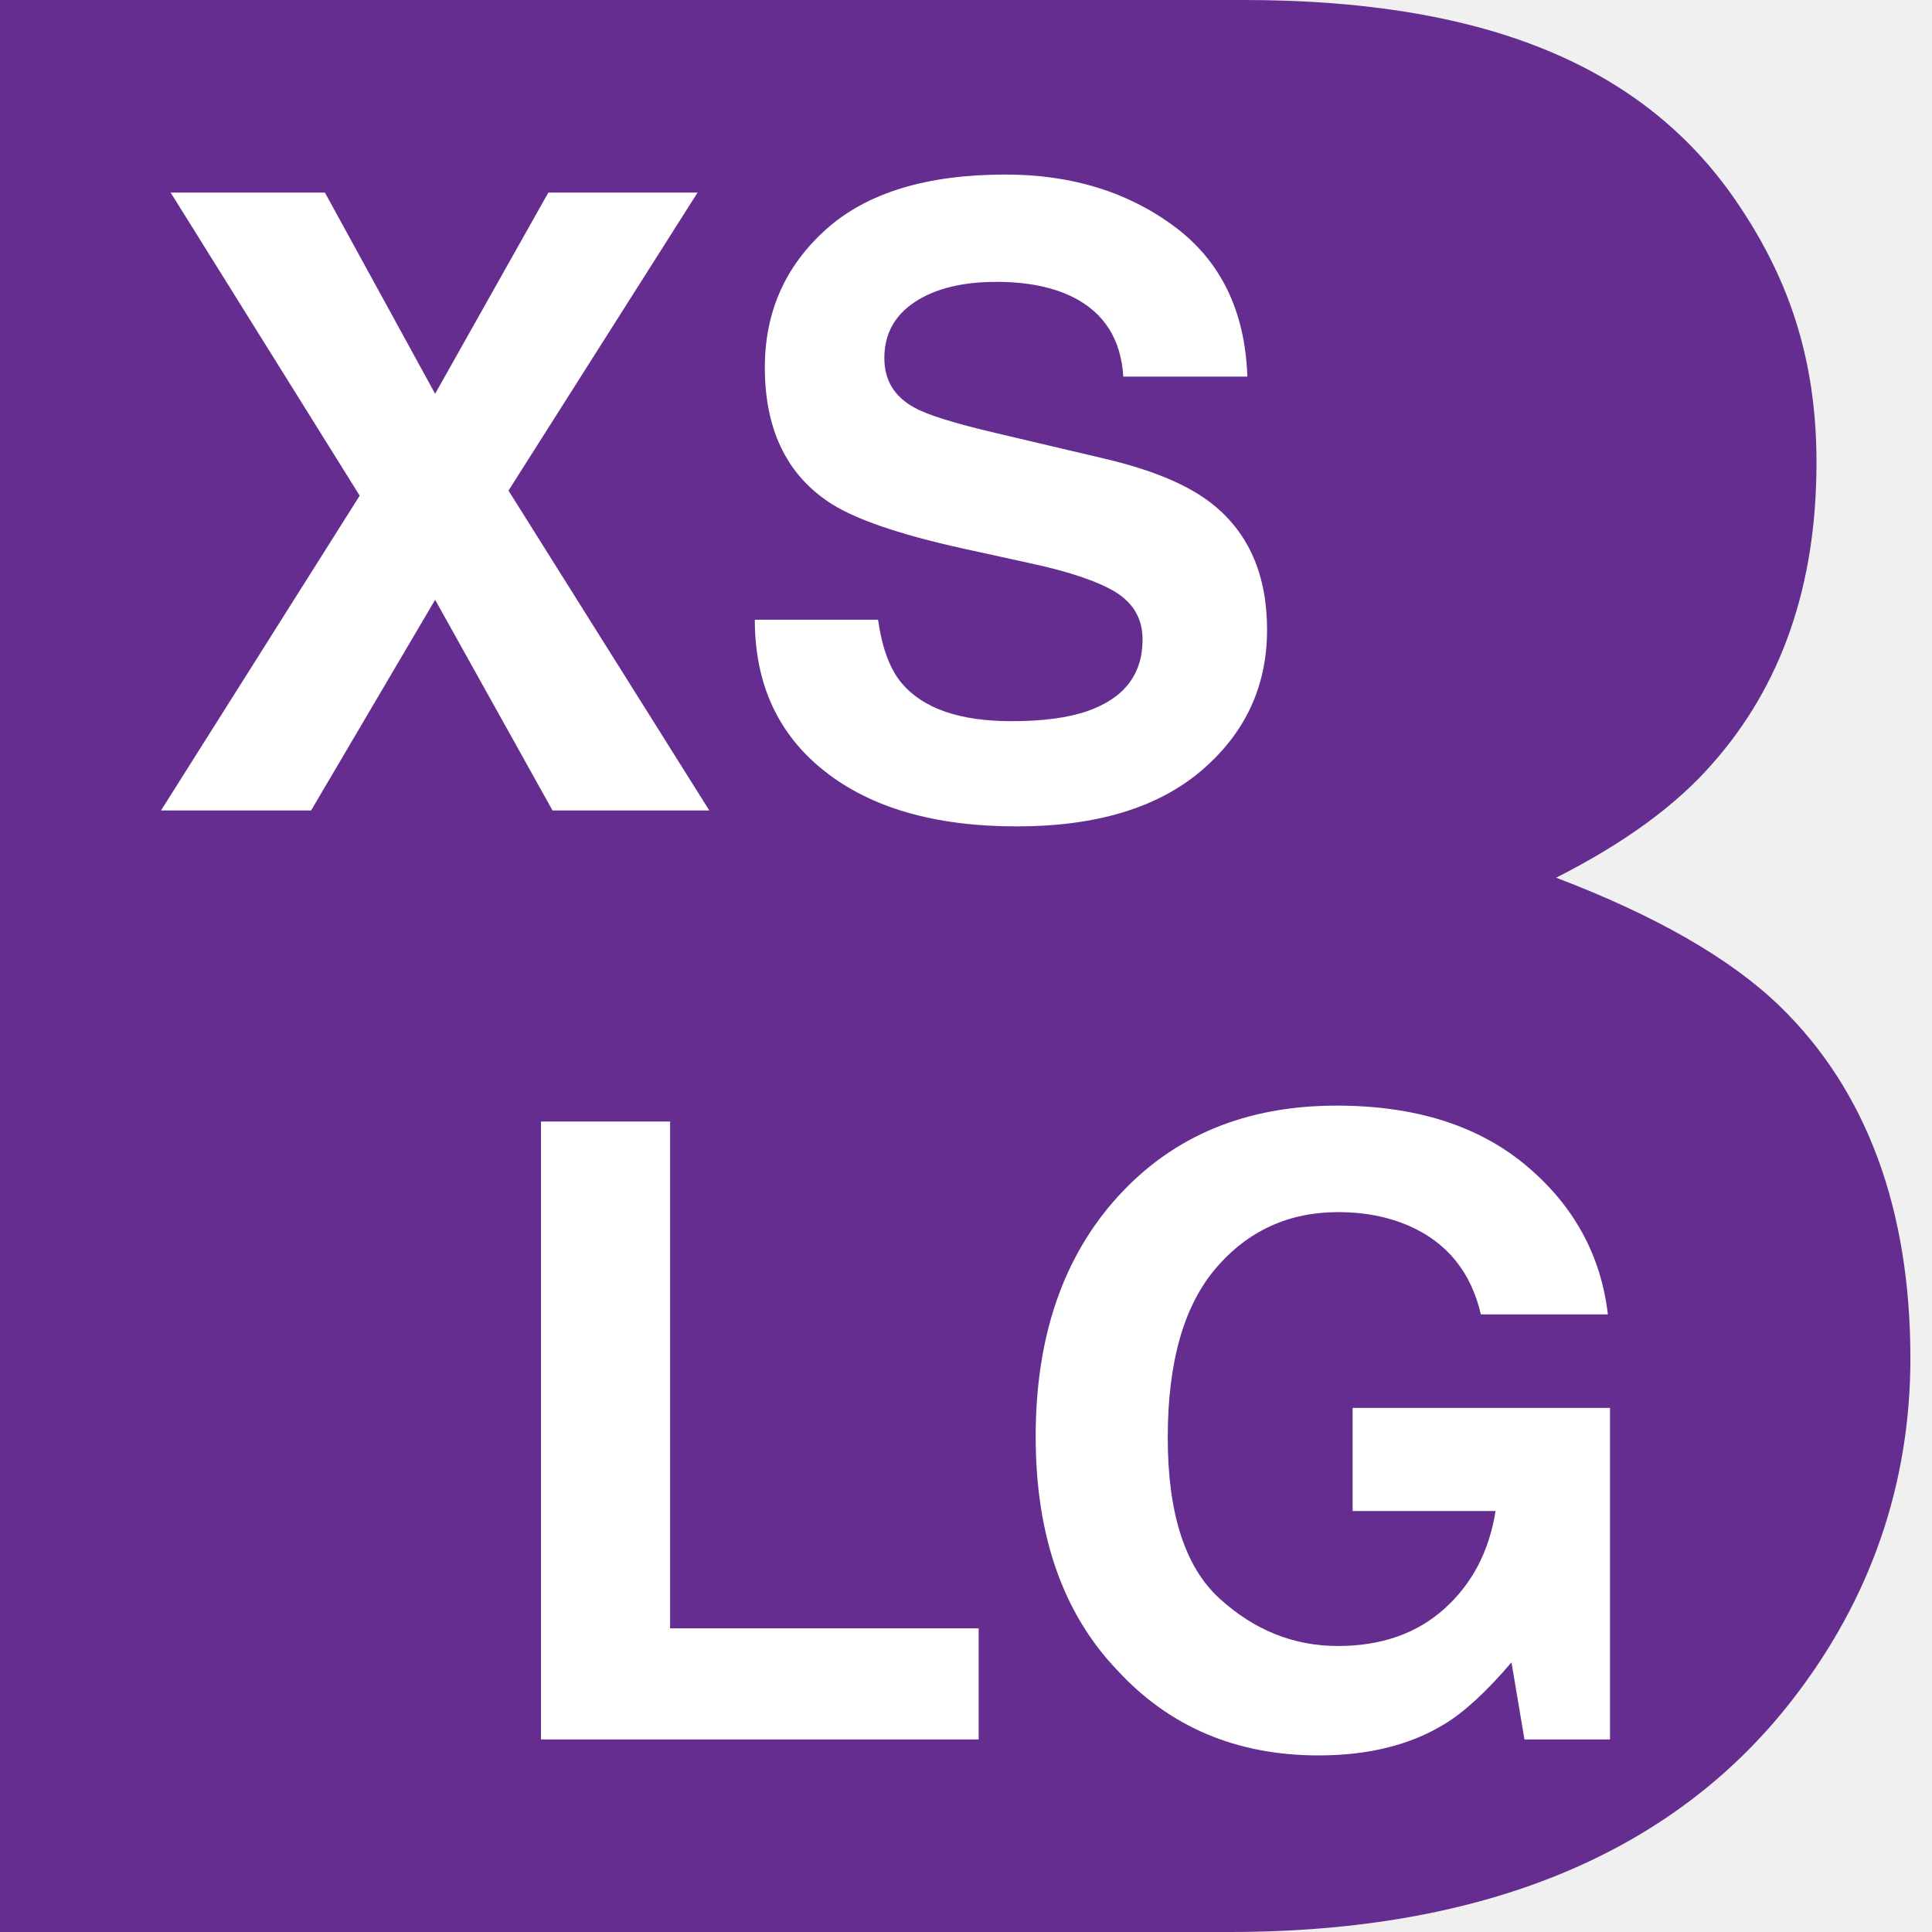
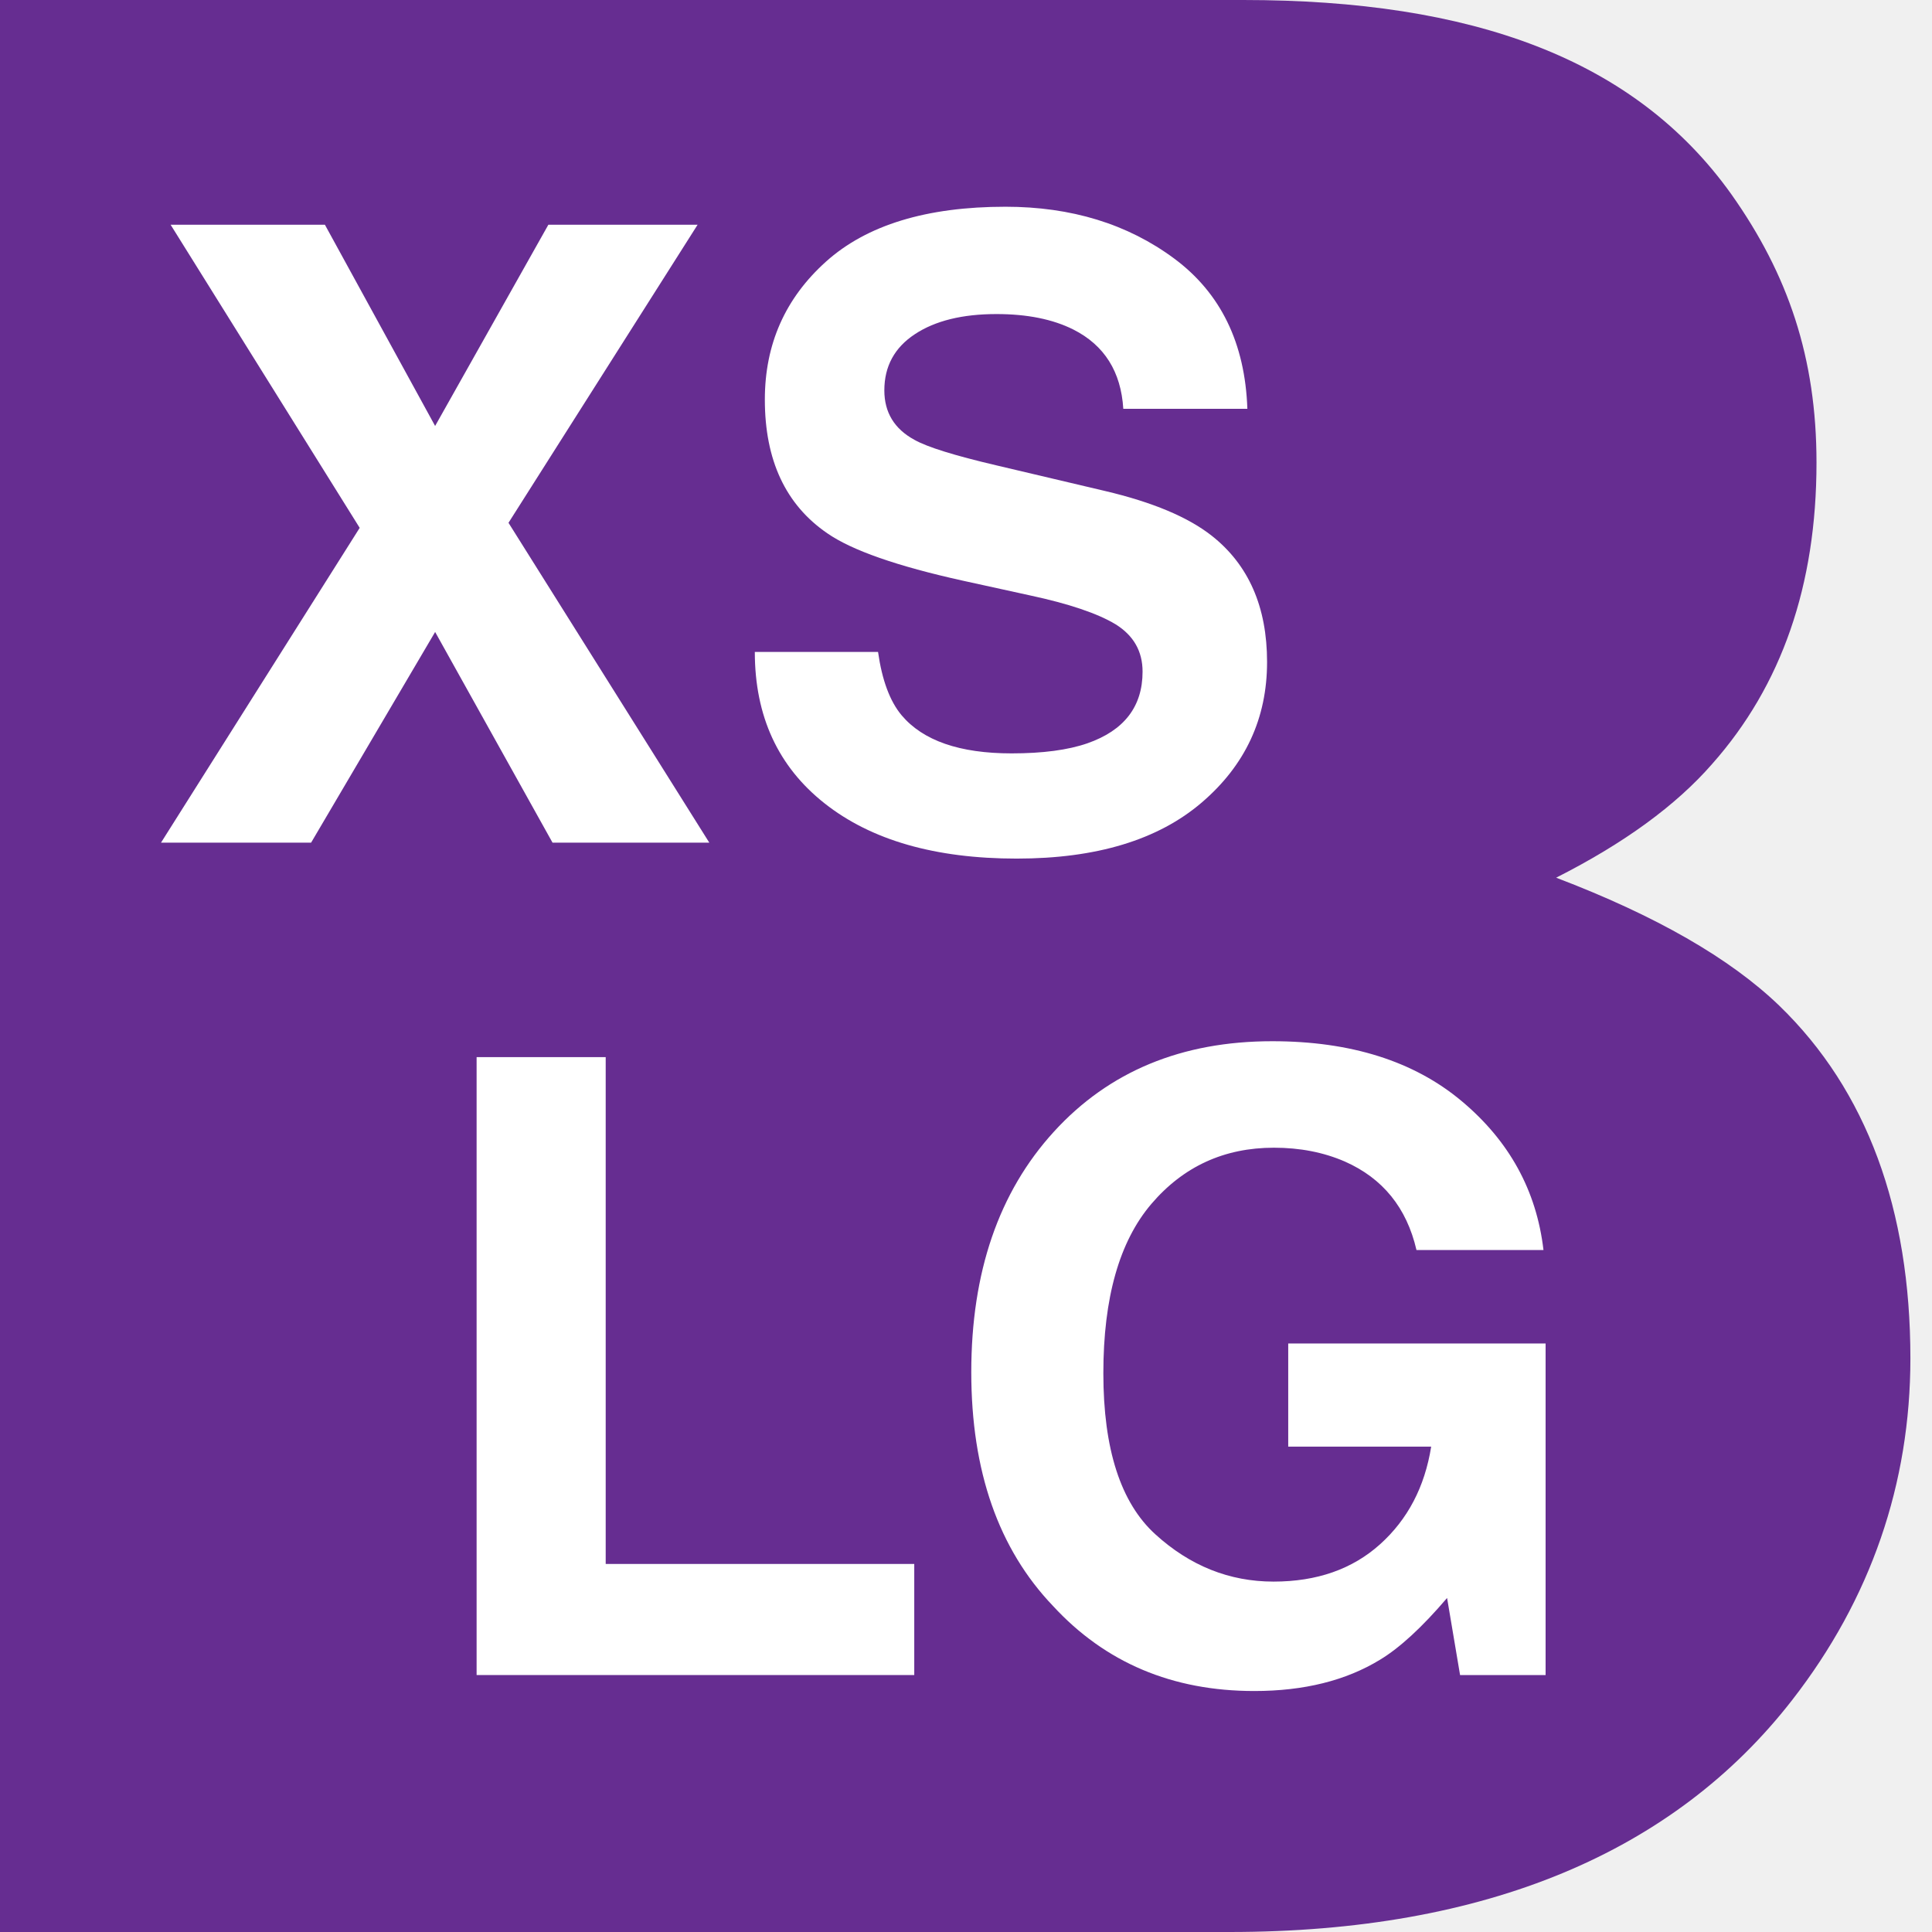
<svg xmlns="http://www.w3.org/2000/svg" version="1.1" id="Layer_1" x="0px" y="0px" width="120px" height="120px" viewBox="0 0 120 120" style="enable-background:new 0 0 120 120;" xml:space="preserve">
  <path style="fill:#662D91;" d="M110.529,62.479c-3.063-2.955-7.691-5.61-13.875-7.964c4.216-2.134,7.445-4.489,9.689-7.062  c4.321-4.871,6.483-11.109,6.483-18.716c0-6.515-1.762-11.685-5.286-16.667C101.533,3.641,91.427,0,77.214,0H0v120h76.365  c15.97,0,27.619-4.979,34.939-14.394c4.901-6.294,7.354-13.463,7.354-21.235C118.659,75.12,115.947,67.731,110.529,62.479z" />
  <g>
-     <path style="fill:#FFFFFF;" d="M33.603,69.66h8.018v31.479h19.165v6.9H33.603V69.66z" />
-     <path style="fill:#FFFFFF;" d="M91.979,81.638c-0.607-2.621-2.092-4.452-4.451-5.494c-1.32-0.573-2.787-0.858-4.402-0.858   c-3.088,0-5.627,1.165-7.615,3.494c-1.987,2.332-2.98,5.835-2.98,10.512c0,4.714,1.075,8.048,3.229,10.006   c2.152,1.959,4.6,2.938,7.342,2.938c2.691,0,4.895-0.772,6.615-2.317c1.717-1.543,2.777-3.565,3.176-6.066h-8.879v-6.407H100   v20.597h-5.312l-0.807-4.791c-1.547,1.814-2.936,3.094-4.166,3.837c-2.119,1.295-4.723,1.943-7.812,1.943   c-5.086,0-9.252-1.76-12.498-5.282c-3.384-3.538-5.077-8.378-5.077-14.52c0-6.21,1.709-11.188,5.13-14.936   c3.418-3.748,7.941-5.622,13.564-5.622c4.879,0,8.797,1.238,11.756,3.712c2.959,2.473,4.658,5.56,5.09,9.256H91.979z" />
+     <path style="fill:#FFFFFF;" d="M29.603,65.66h8.018V97.14h19.165v6.9H29.603V65.66z" />
+     <path style="fill:#FFFFFF;" d="M87.979,77.638c-0.607-2.621-2.092-4.452-4.451-5.494c-1.32-0.573-2.787-0.858-4.402-0.858   c-3.088,0-5.627,1.165-7.615,3.494c-1.987,2.332-2.98,5.835-2.98,10.512c0,4.714,1.075,8.048,3.229,10.006   c2.152,1.959,4.6,2.938,7.342,2.938c2.691,0,4.895-0.772,6.615-2.317c1.717-1.543,2.777-3.565,3.176-6.066h-8.879v-6.407H96v20.597   h-5.312l-0.807-4.791c-1.547,1.814-2.936,3.094-4.166,3.837c-2.119,1.295-4.723,1.943-7.812,1.943   c-5.086,0-9.252-1.76-12.498-5.282c-3.384-3.538-5.077-8.378-5.077-14.52c0-6.21,1.709-11.188,5.13-14.936   c3.418-3.748,7.941-5.622,13.564-5.622c4.879,0,8.797,1.238,11.756,3.712c2.959,2.473,4.658,5.56,5.09,9.256H87.979z" />
  </g>
  <g>
-     <path style="fill:#FFFFFF;" d="M19.322,50.34H10l12.341-19.554L10.598,11.96h9.583l6.845,12.498l7.033-12.498h9.269L31.584,30.472   L44.057,50.34h-9.738l-7.292-13.087L19.322,50.34z" />
-     <path style="fill:#FFFFFF;" d="M54.537,38.493c0.249,1.754,0.736,3.063,1.462,3.932c1.33,1.579,3.606,2.369,6.833,2.369   c1.932,0,3.5-0.208,4.705-0.625c2.287-0.798,3.43-2.282,3.43-4.452c0-1.268-0.561-2.248-1.68-2.943   c-1.121-0.676-2.898-1.275-5.328-1.796l-4.157-0.911c-4.083-0.903-6.888-1.884-8.416-2.943c-2.586-1.77-3.88-4.538-3.88-8.306   c0-3.438,1.264-6.291,3.795-8.566c2.53-2.274,6.248-3.411,11.149-3.411c4.094,0,7.588,1.072,10.479,3.216   c2.891,2.144,4.406,5.256,4.547,9.334H69.77c-0.143-2.308-1.176-3.948-3.098-4.921c-1.281-0.643-2.873-0.963-4.777-0.963   c-2.118,0-3.809,0.416-5.071,1.25c-1.265,0.833-1.896,1.997-1.896,3.489c0,1.371,0.623,2.395,1.868,3.072   c0.801,0.452,2.501,0.98,5.099,1.588l6.736,1.589c2.951,0.694,5.164,1.623,6.639,2.786c2.285,1.804,3.43,4.417,3.43,7.837   c0,3.506-1.355,6.418-4.066,8.735c-2.711,2.318-6.539,3.476-11.486,3.476c-5.053,0-9.027-1.141-11.923-3.424   c-2.894-2.282-4.342-5.419-4.342-9.412H54.537z" />
+     <path style="fill:#FFFFFF;" d="M19.322,52.34H10l12.341-19.554L10.598,13.96h9.583l6.845,12.498l7.033-12.498h9.269L31.584,32.472   L44.057,52.34h-9.738l-7.292-13.087L19.322,52.34z" />
+     <path style="fill:#FFFFFF;" d="M54.537,40.493c0.249,1.754,0.736,3.063,1.462,3.932c1.33,1.579,3.606,2.369,6.833,2.369   c1.932,0,3.5-0.208,4.705-0.625c2.287-0.798,3.43-2.282,3.43-4.452c0-1.268-0.561-2.248-1.68-2.943   c-1.121-0.676-2.898-1.275-5.328-1.796l-4.157-0.911c-4.083-0.903-6.888-1.884-8.416-2.943c-2.586-1.77-3.88-4.538-3.88-8.306   c0-3.438,1.264-6.291,3.795-8.566c2.53-2.274,6.248-3.411,11.149-3.411c4.094,0,7.588,1.072,10.479,3.216   c2.891,2.144,4.406,5.256,4.547,9.334H69.77c-0.143-2.308-1.176-3.948-3.098-4.921c-1.281-0.643-2.873-0.963-4.777-0.963   c-2.118,0-3.809,0.416-5.071,1.25c-1.265,0.833-1.896,1.997-1.896,3.489c0,1.371,0.623,2.395,1.868,3.072   c0.801,0.452,2.501,0.98,5.099,1.588l6.736,1.589c2.951,0.694,5.164,1.623,6.639,2.786c2.285,1.804,3.43,4.417,3.43,7.837   c0,3.506-1.355,6.418-4.066,8.735c-2.711,2.318-6.539,3.476-11.486,3.476c-5.053,0-9.027-1.141-11.923-3.424   c-2.894-2.282-4.342-5.419-4.342-9.412H54.537z" />
  </g>
</svg>
